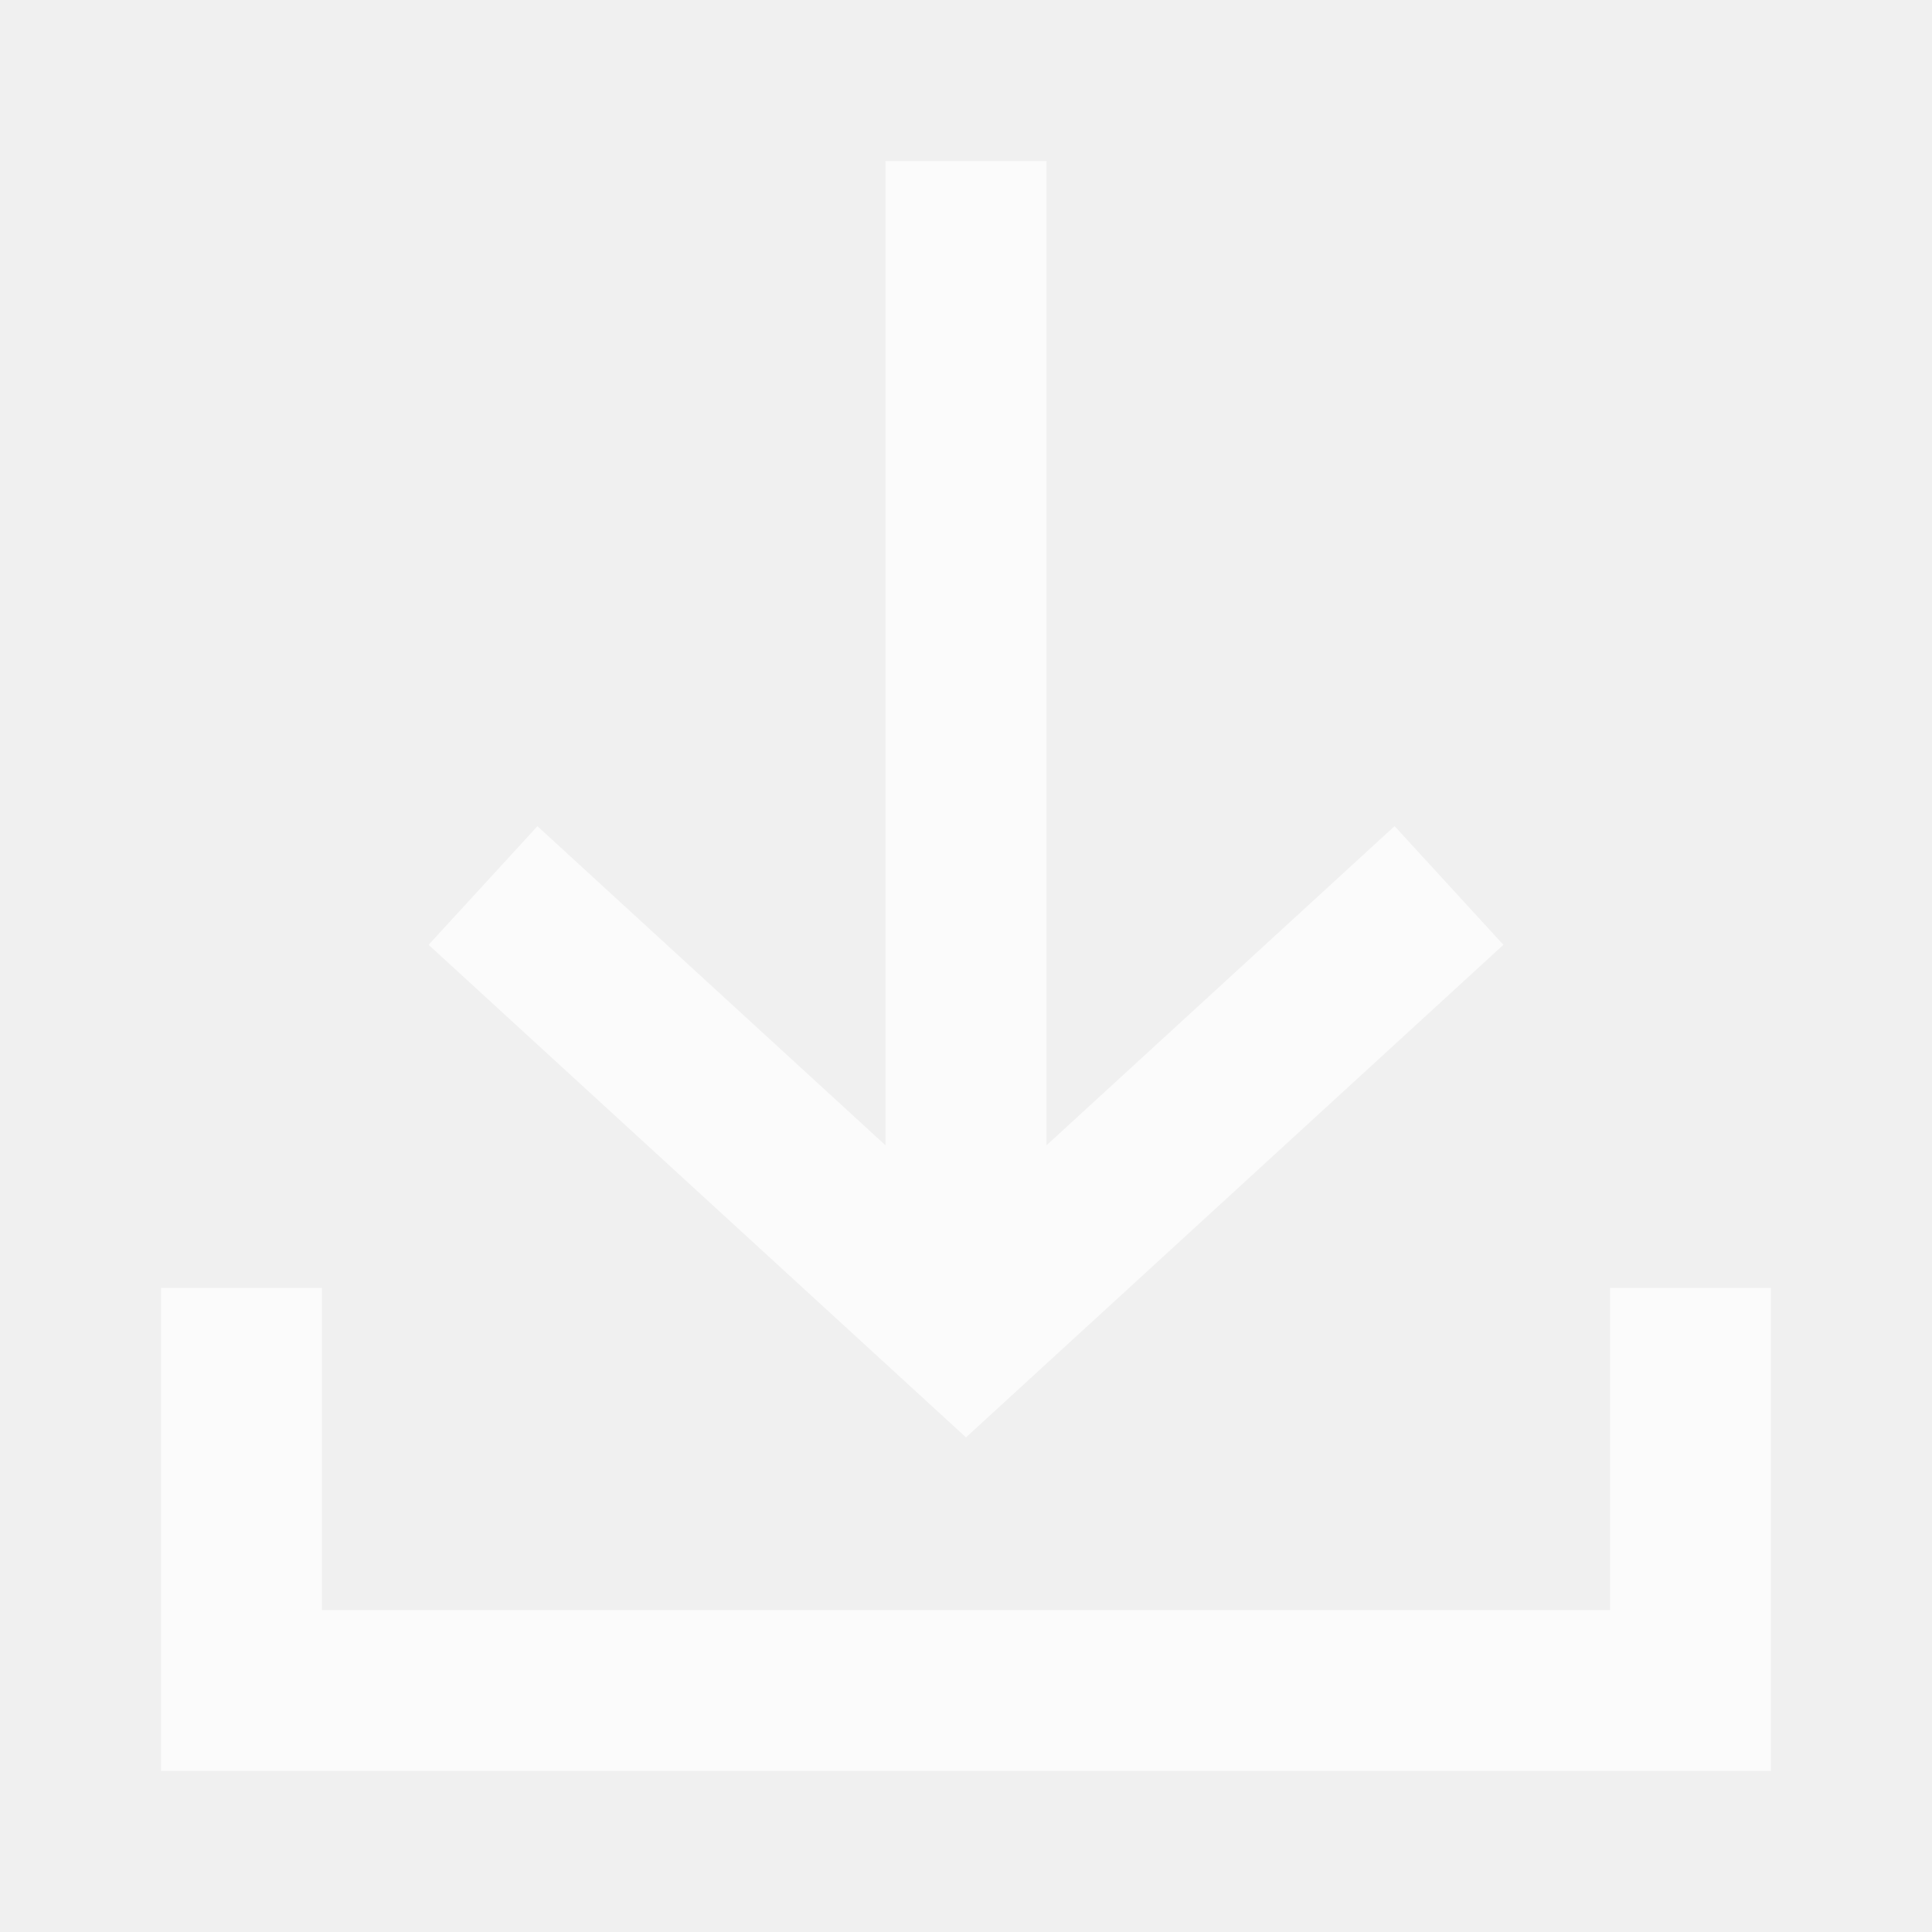
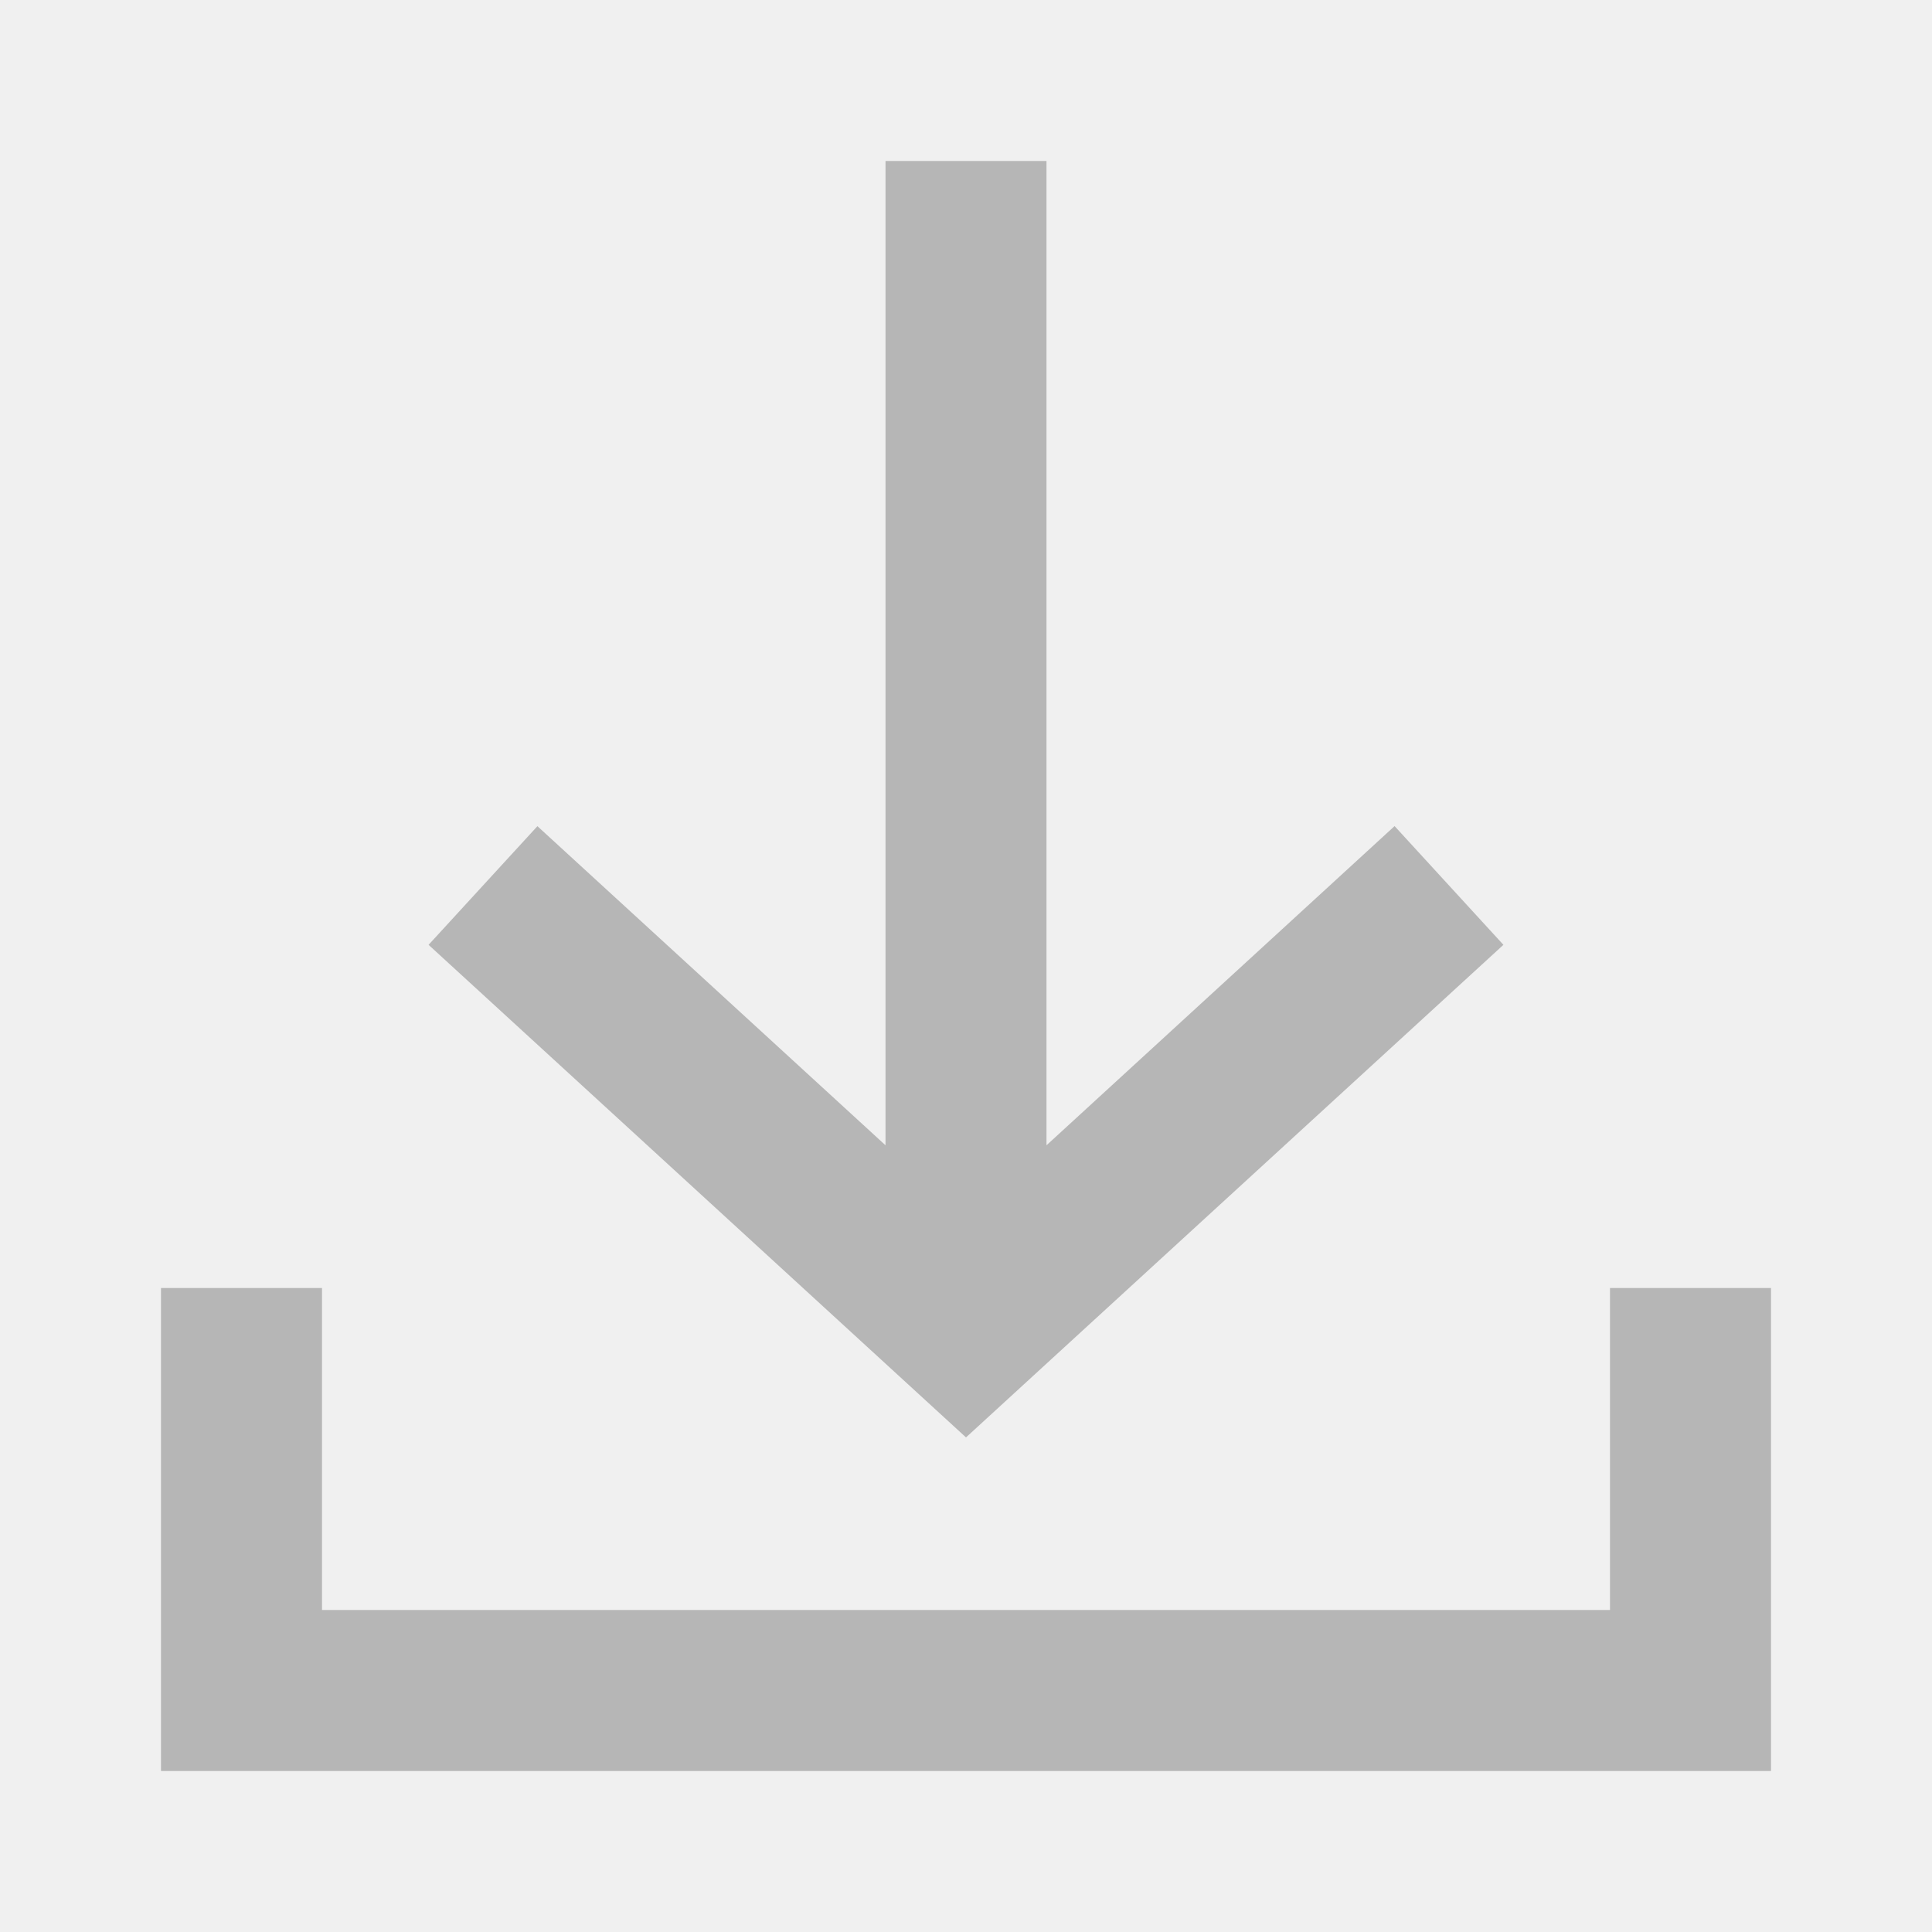
- <svg xmlns="http://www.w3.org/2000/svg" width="24" height="24" viewBox="0 0 24 24">
+ <svg xmlns="http://www.w3.org/2000/svg" id="ic-transaction-received" width="24" height="24" viewBox="0 0 24 24">
  <defs>
    <style type="text/css">
-             .cls-1{opacity:.7}.cls-2{fill:#fff}.cls-3{fill:none}
+             .cls-1{fill:#B6B6B6}.cls-2{fill:none}
        </style>
  </defs>
-   <g id="ic-transaction-received" class="cls-1">
-     <g id="Group_8834" data-name="Group 8834">
-       <path id="Path_18892" d="M18.676 11.737l-1.352-1.475L13 14.227V2h-2v12.227l-4.324-3.964-1.352 1.474L12 17.856z" class="cls-2" data-name="Path 18892" />
-       <path id="Path_18893" d="M20 16v4H4v-4H2v6h20v-6z" class="cls-2" data-name="Path 18893" />
-     </g>
-     <path id="Rectangle_4413" d="M0 0h24v24H0z" class="cls-3" data-name="Rectangle 4413" />
+   <g id="Group_8834" data-name="Group 8834">
+     <path id="Path_18892" d="M18.676 11.737l-1.352-1.475L13 14.227V2h-2v12.227l-4.324-3.964-1.352 1.474L12 17.856z" class="cls-1" data-name="Path 18892" />
+     <path id="Path_18893" d="M20 16v4H4v-4H2v6h20v-6z" class="cls-1" data-name="Path 18893" />
  </g>
+   <path id="Rectangle_4413" d="M0 0h24v24H0z" class="cls-2" data-name="Rectangle 4413" />
</svg>
